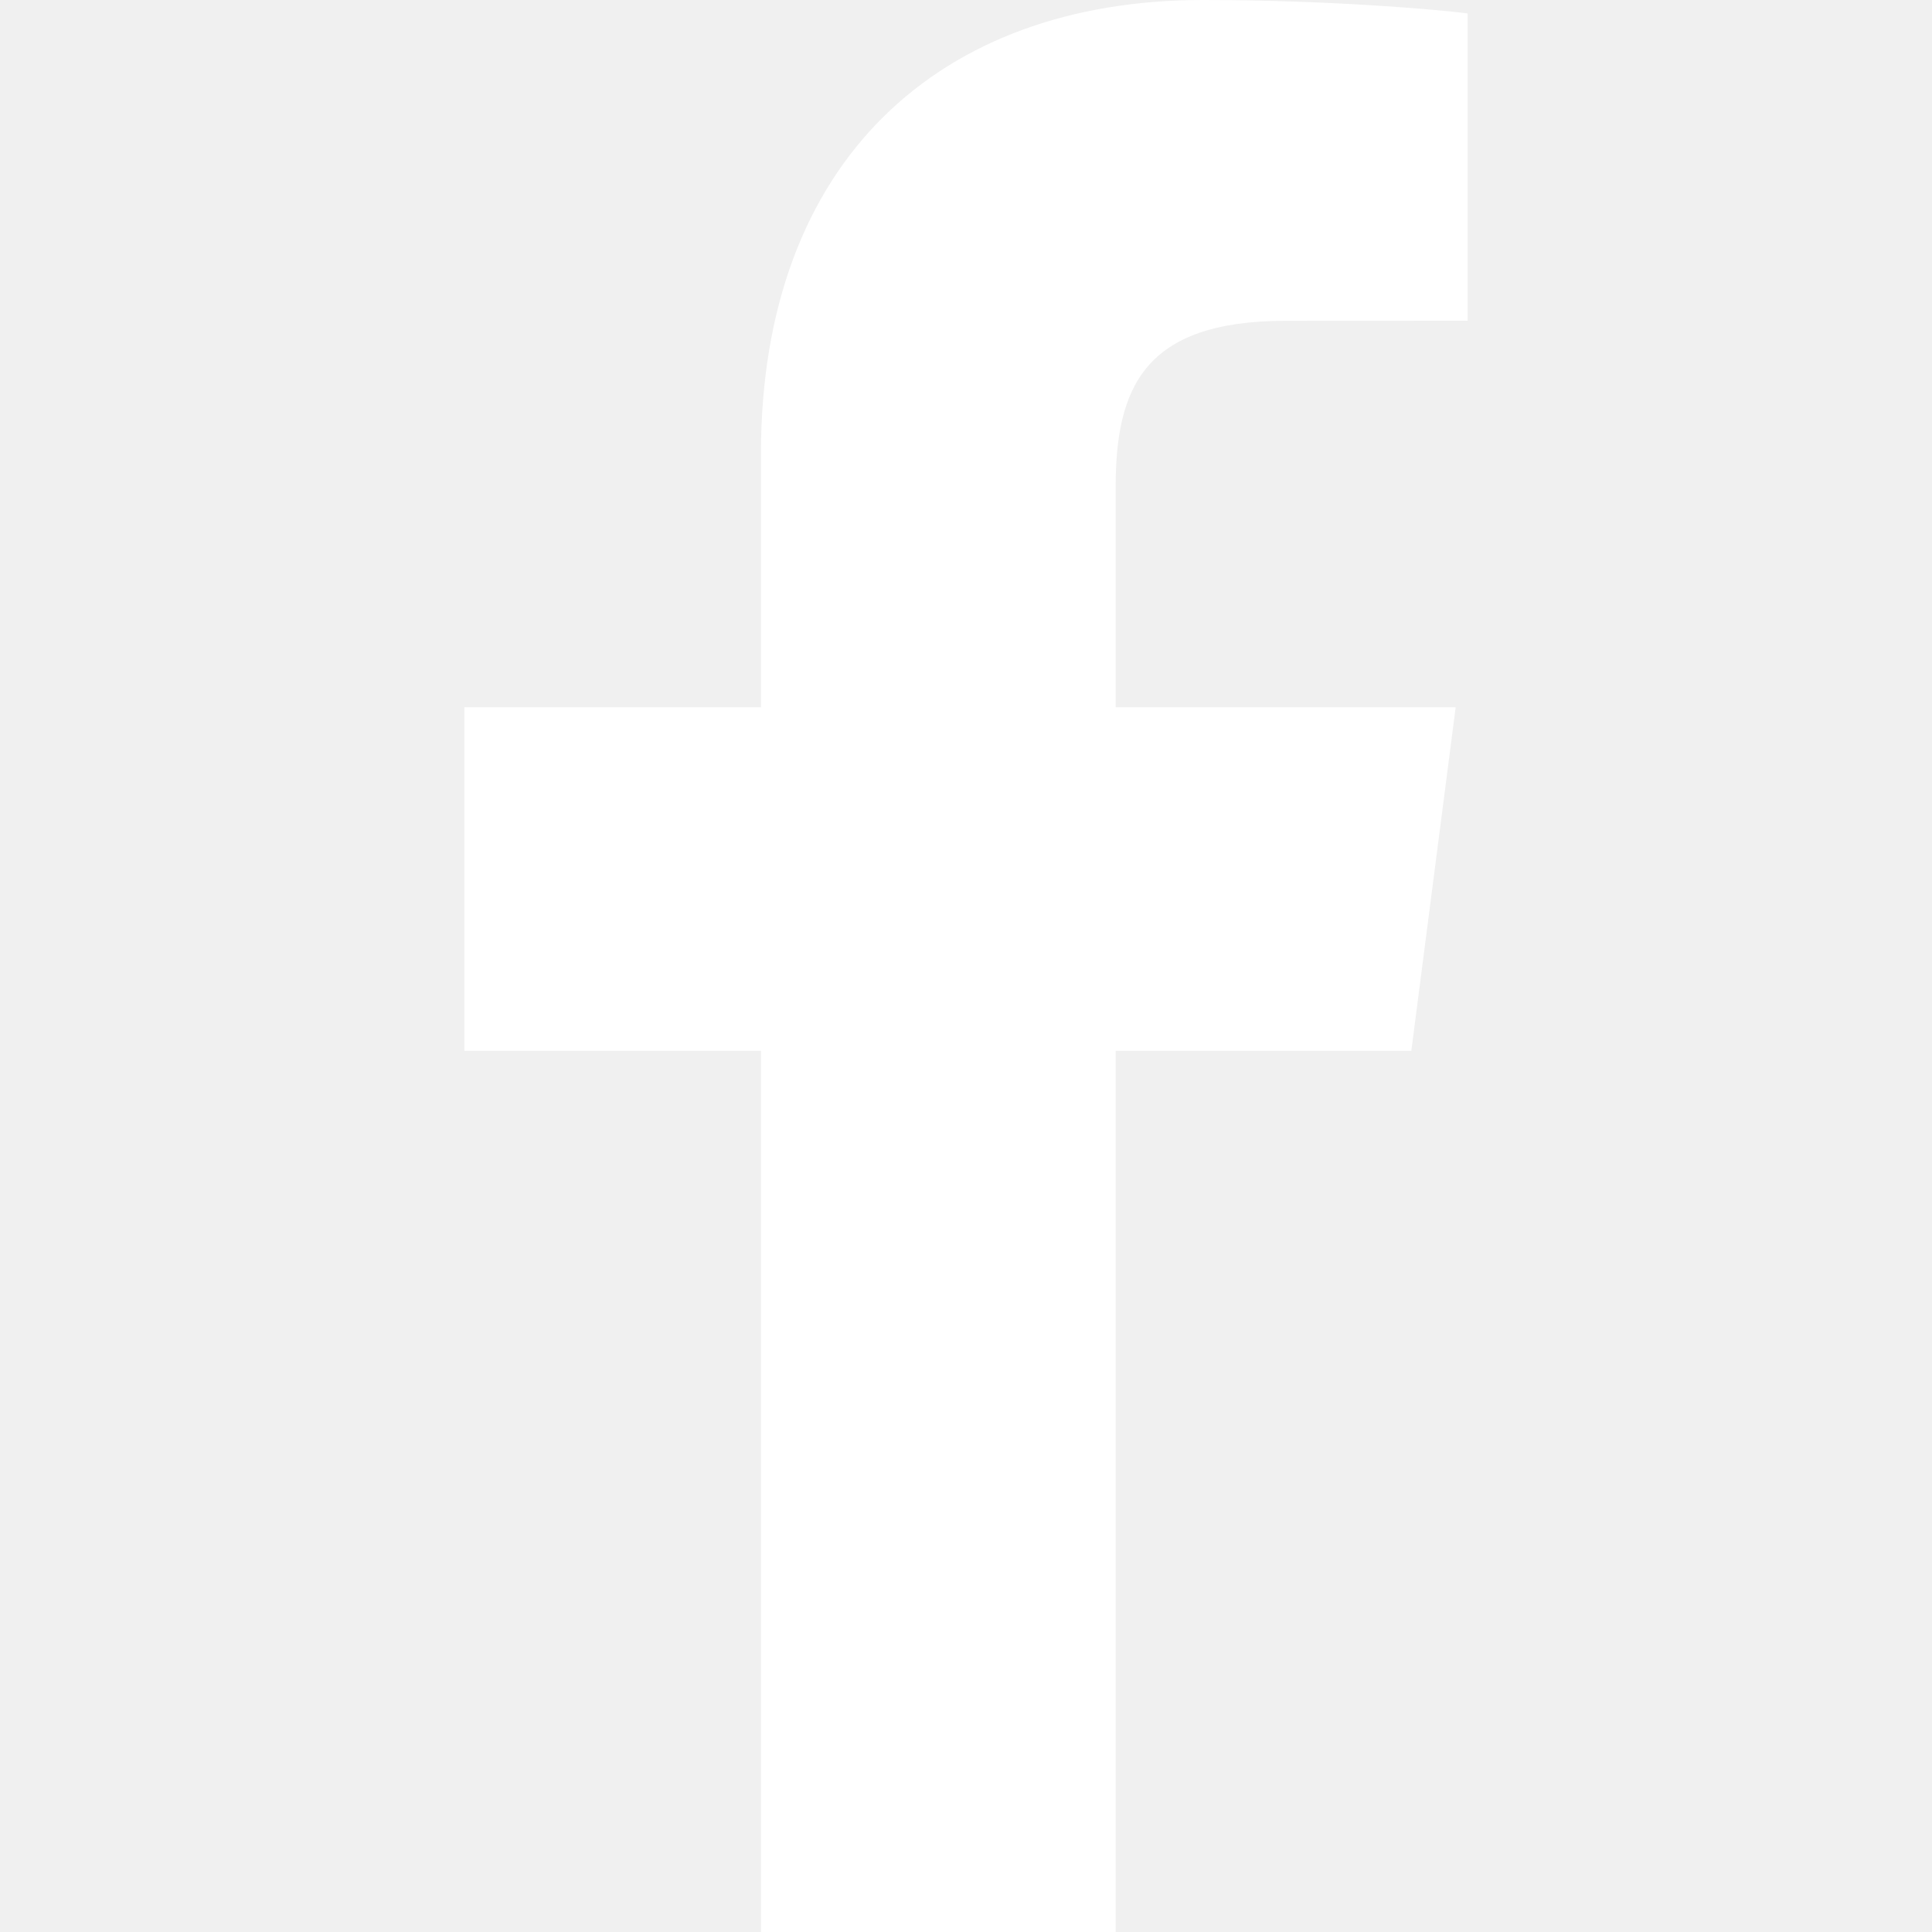
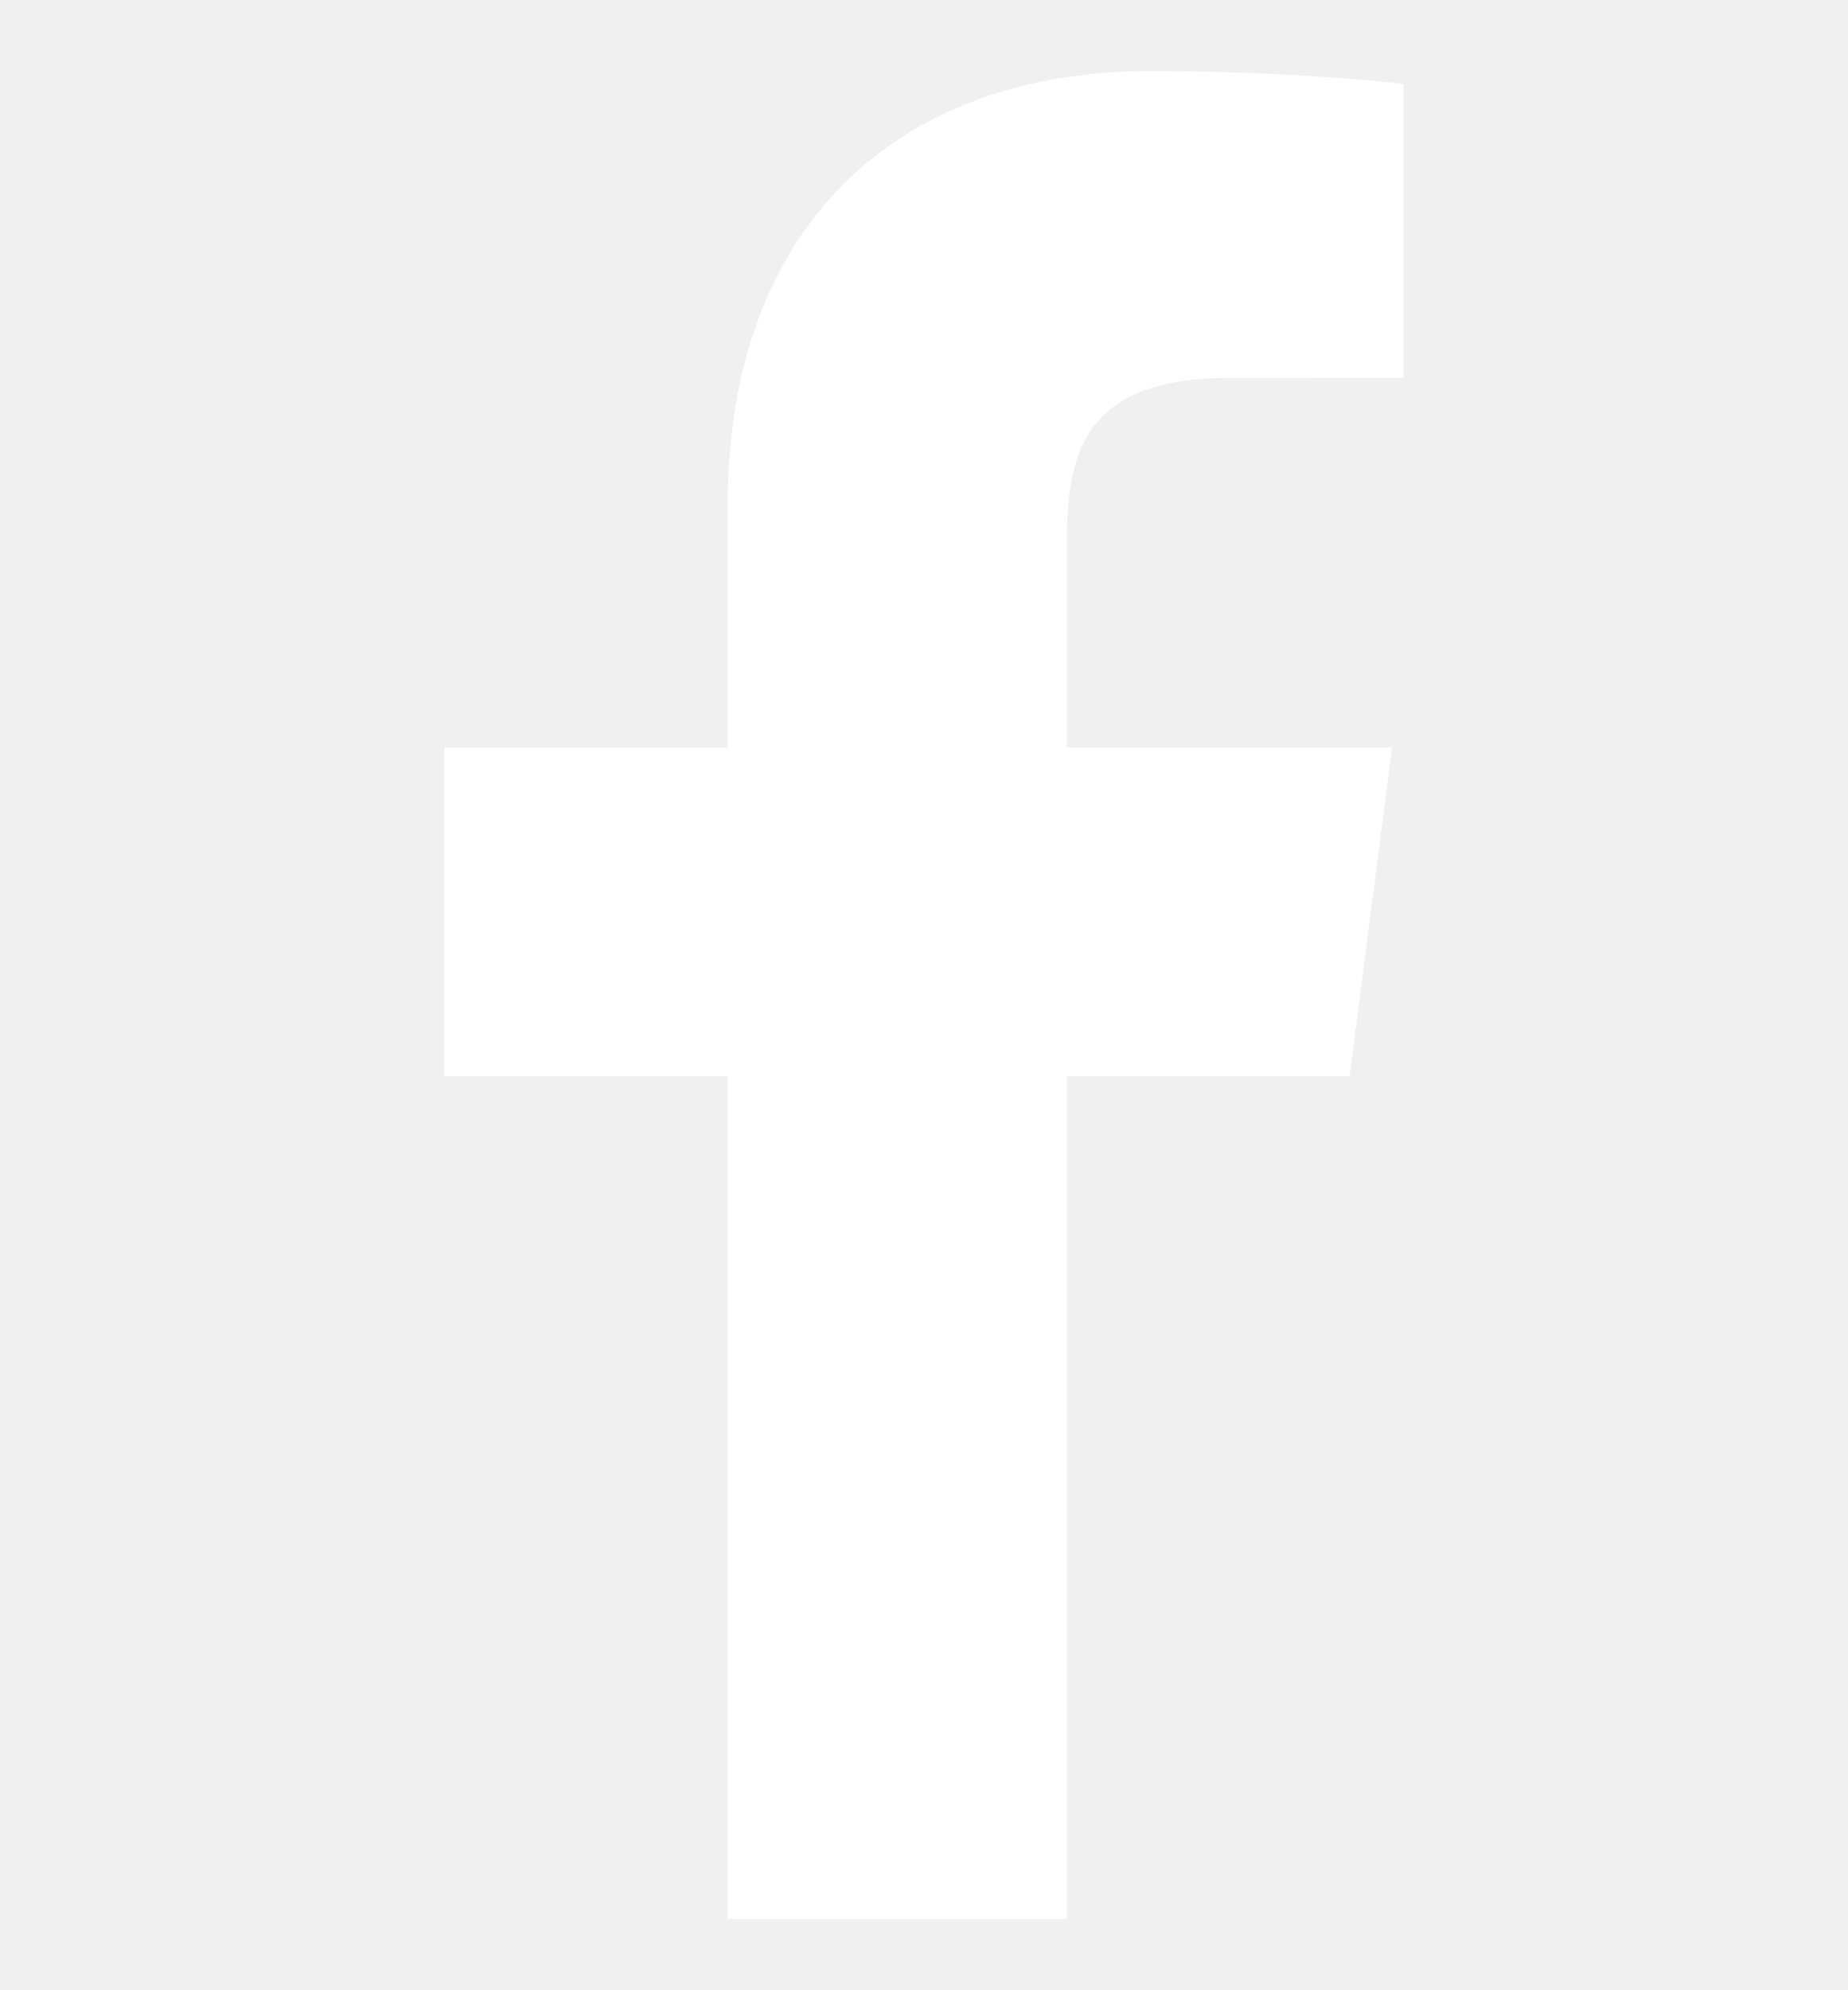
- <svg xmlns="http://www.w3.org/2000/svg" width="22" height="22" viewBox="0 0 22 22" fill="none">
+ <svg xmlns="http://www.w3.org/2000/svg" width="26" height="28" viewBox="0 0 22 22" fill="none">
  <g clip-path="url(#clip0_1_54)">
    <path d="M12.704 22V11.966H16.071L16.576 8.054H12.704V5.557C12.704 4.424 13.017 3.653 14.642 3.653L16.712 3.652V0.153C16.354 0.107 15.126 0 13.695 0C10.709 0 8.665 1.823 8.665 5.169V8.054H5.288V11.966H8.665V22H12.704Z" fill="white" />
  </g>
  <defs>
    <clipPath id="clip0_1_54">
      <rect width="22" height="22" fill="white" />
    </clipPath>
  </defs>
</svg>
